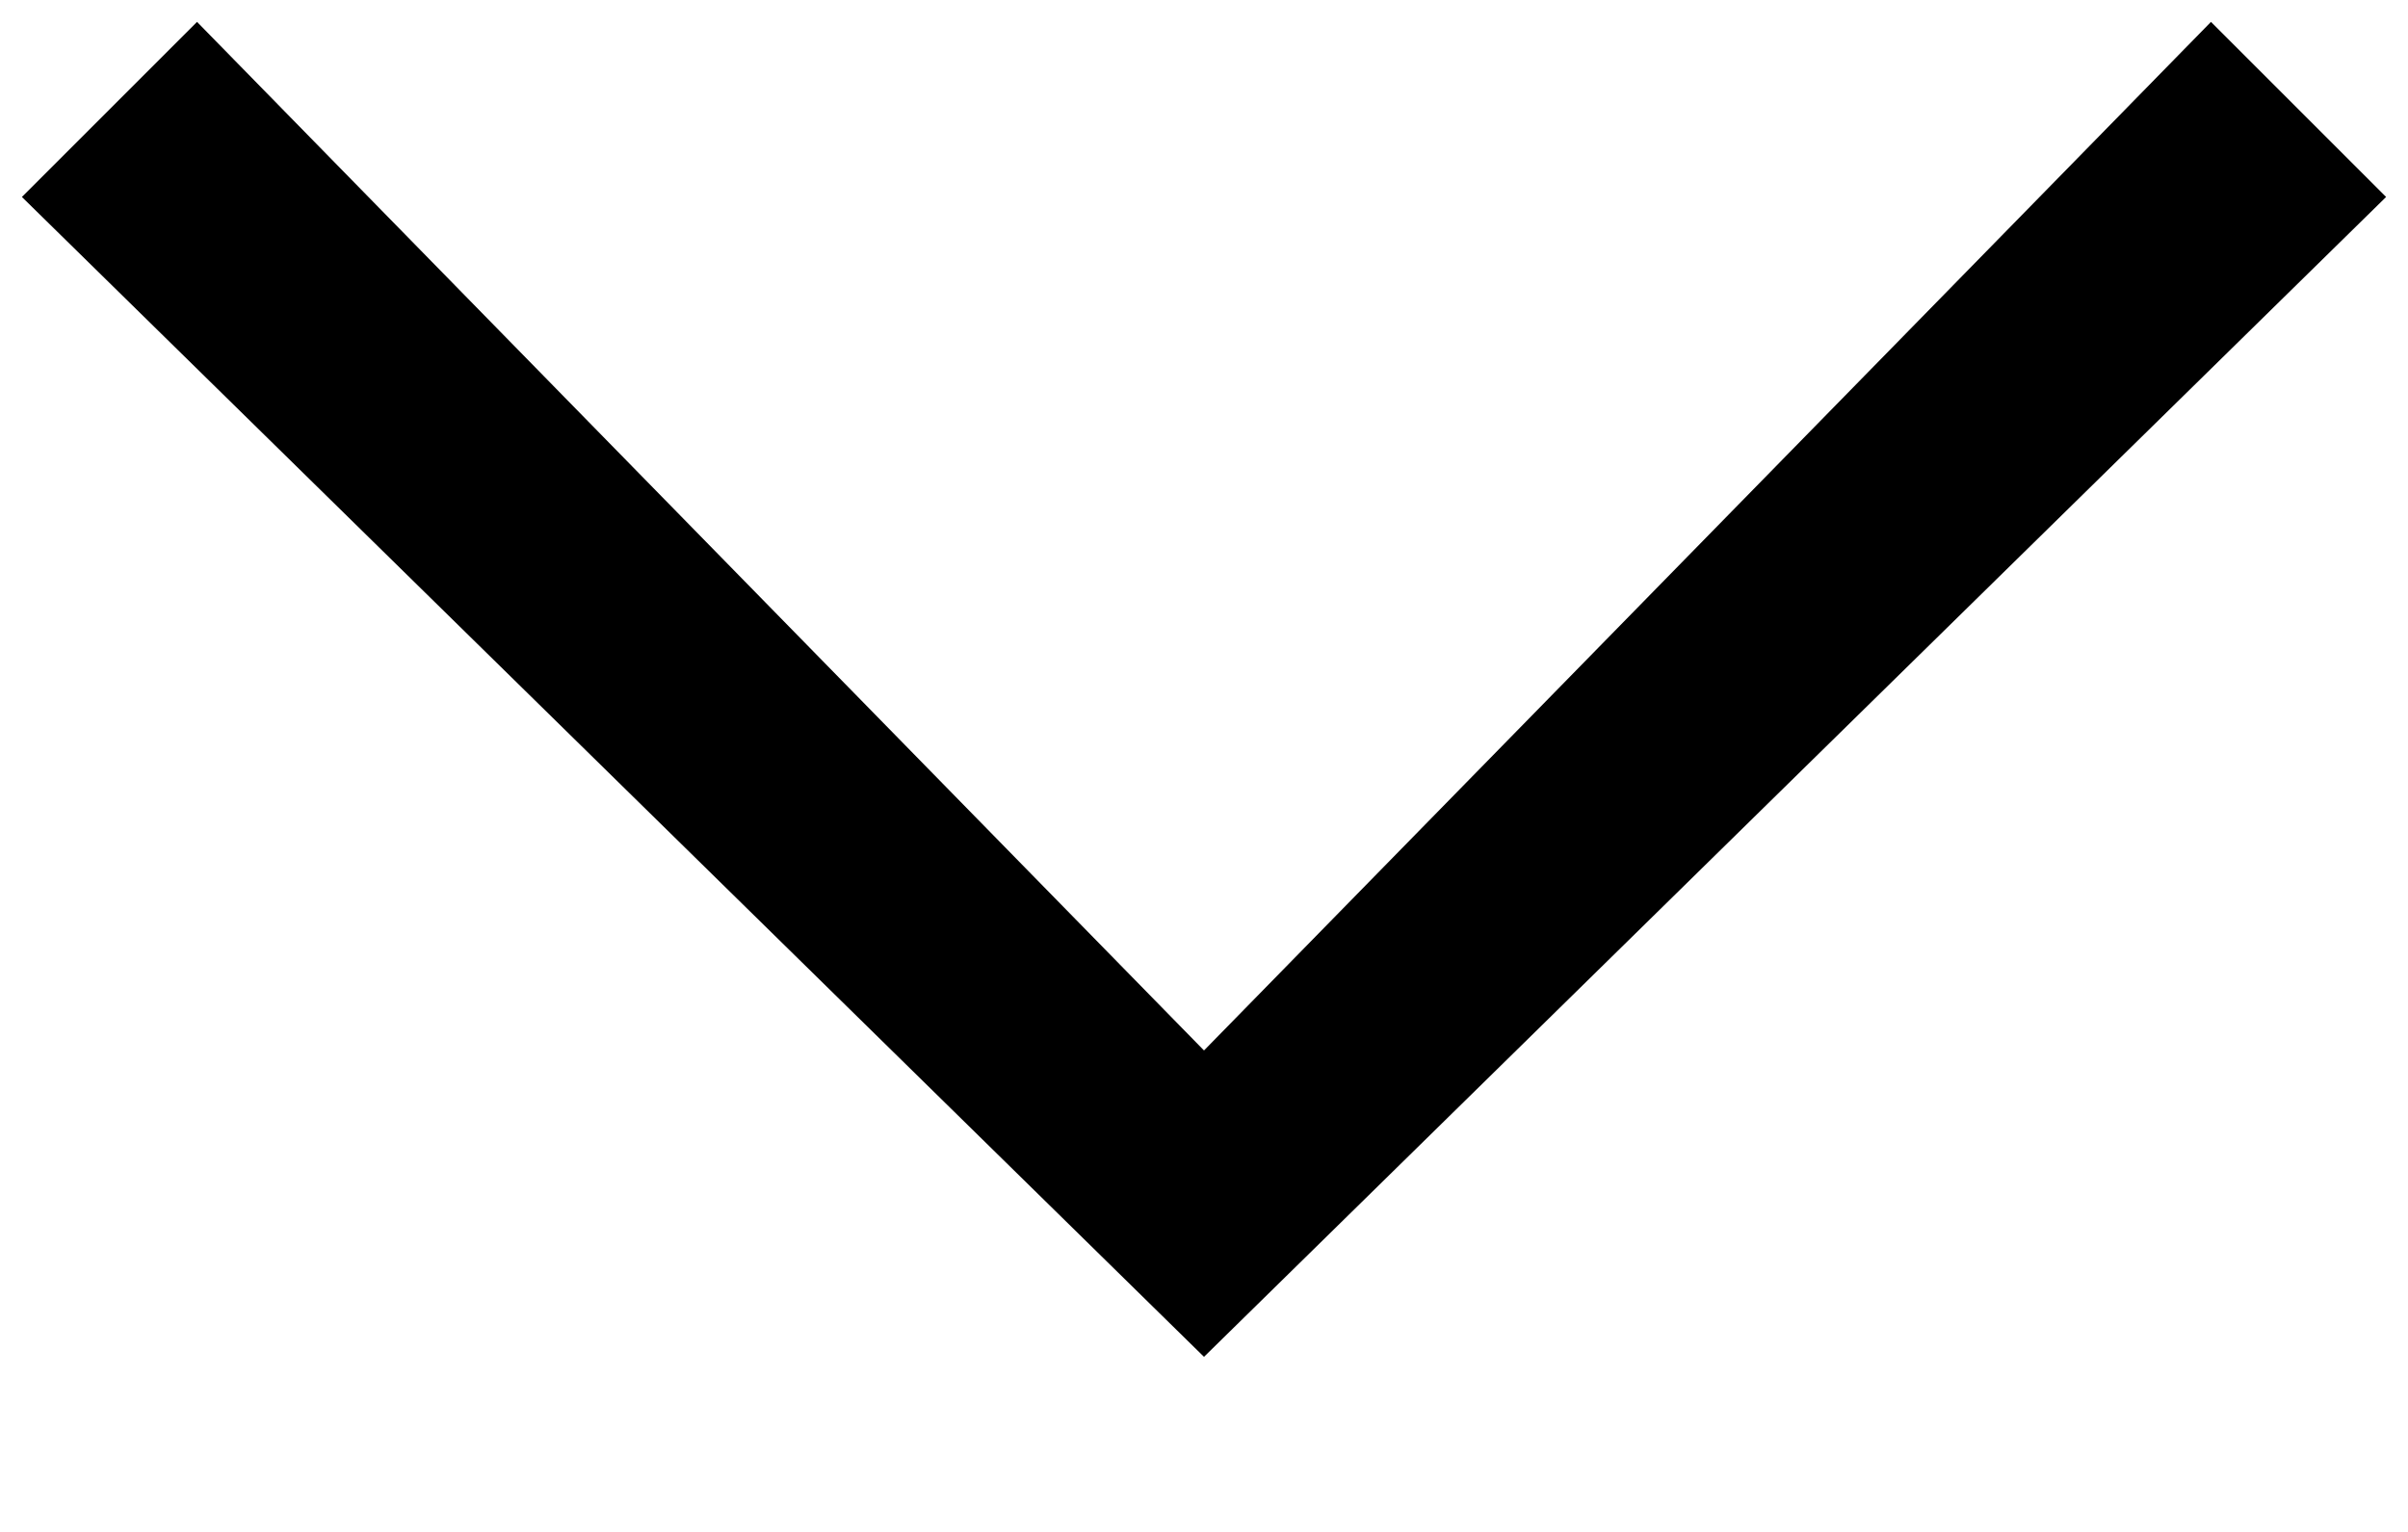
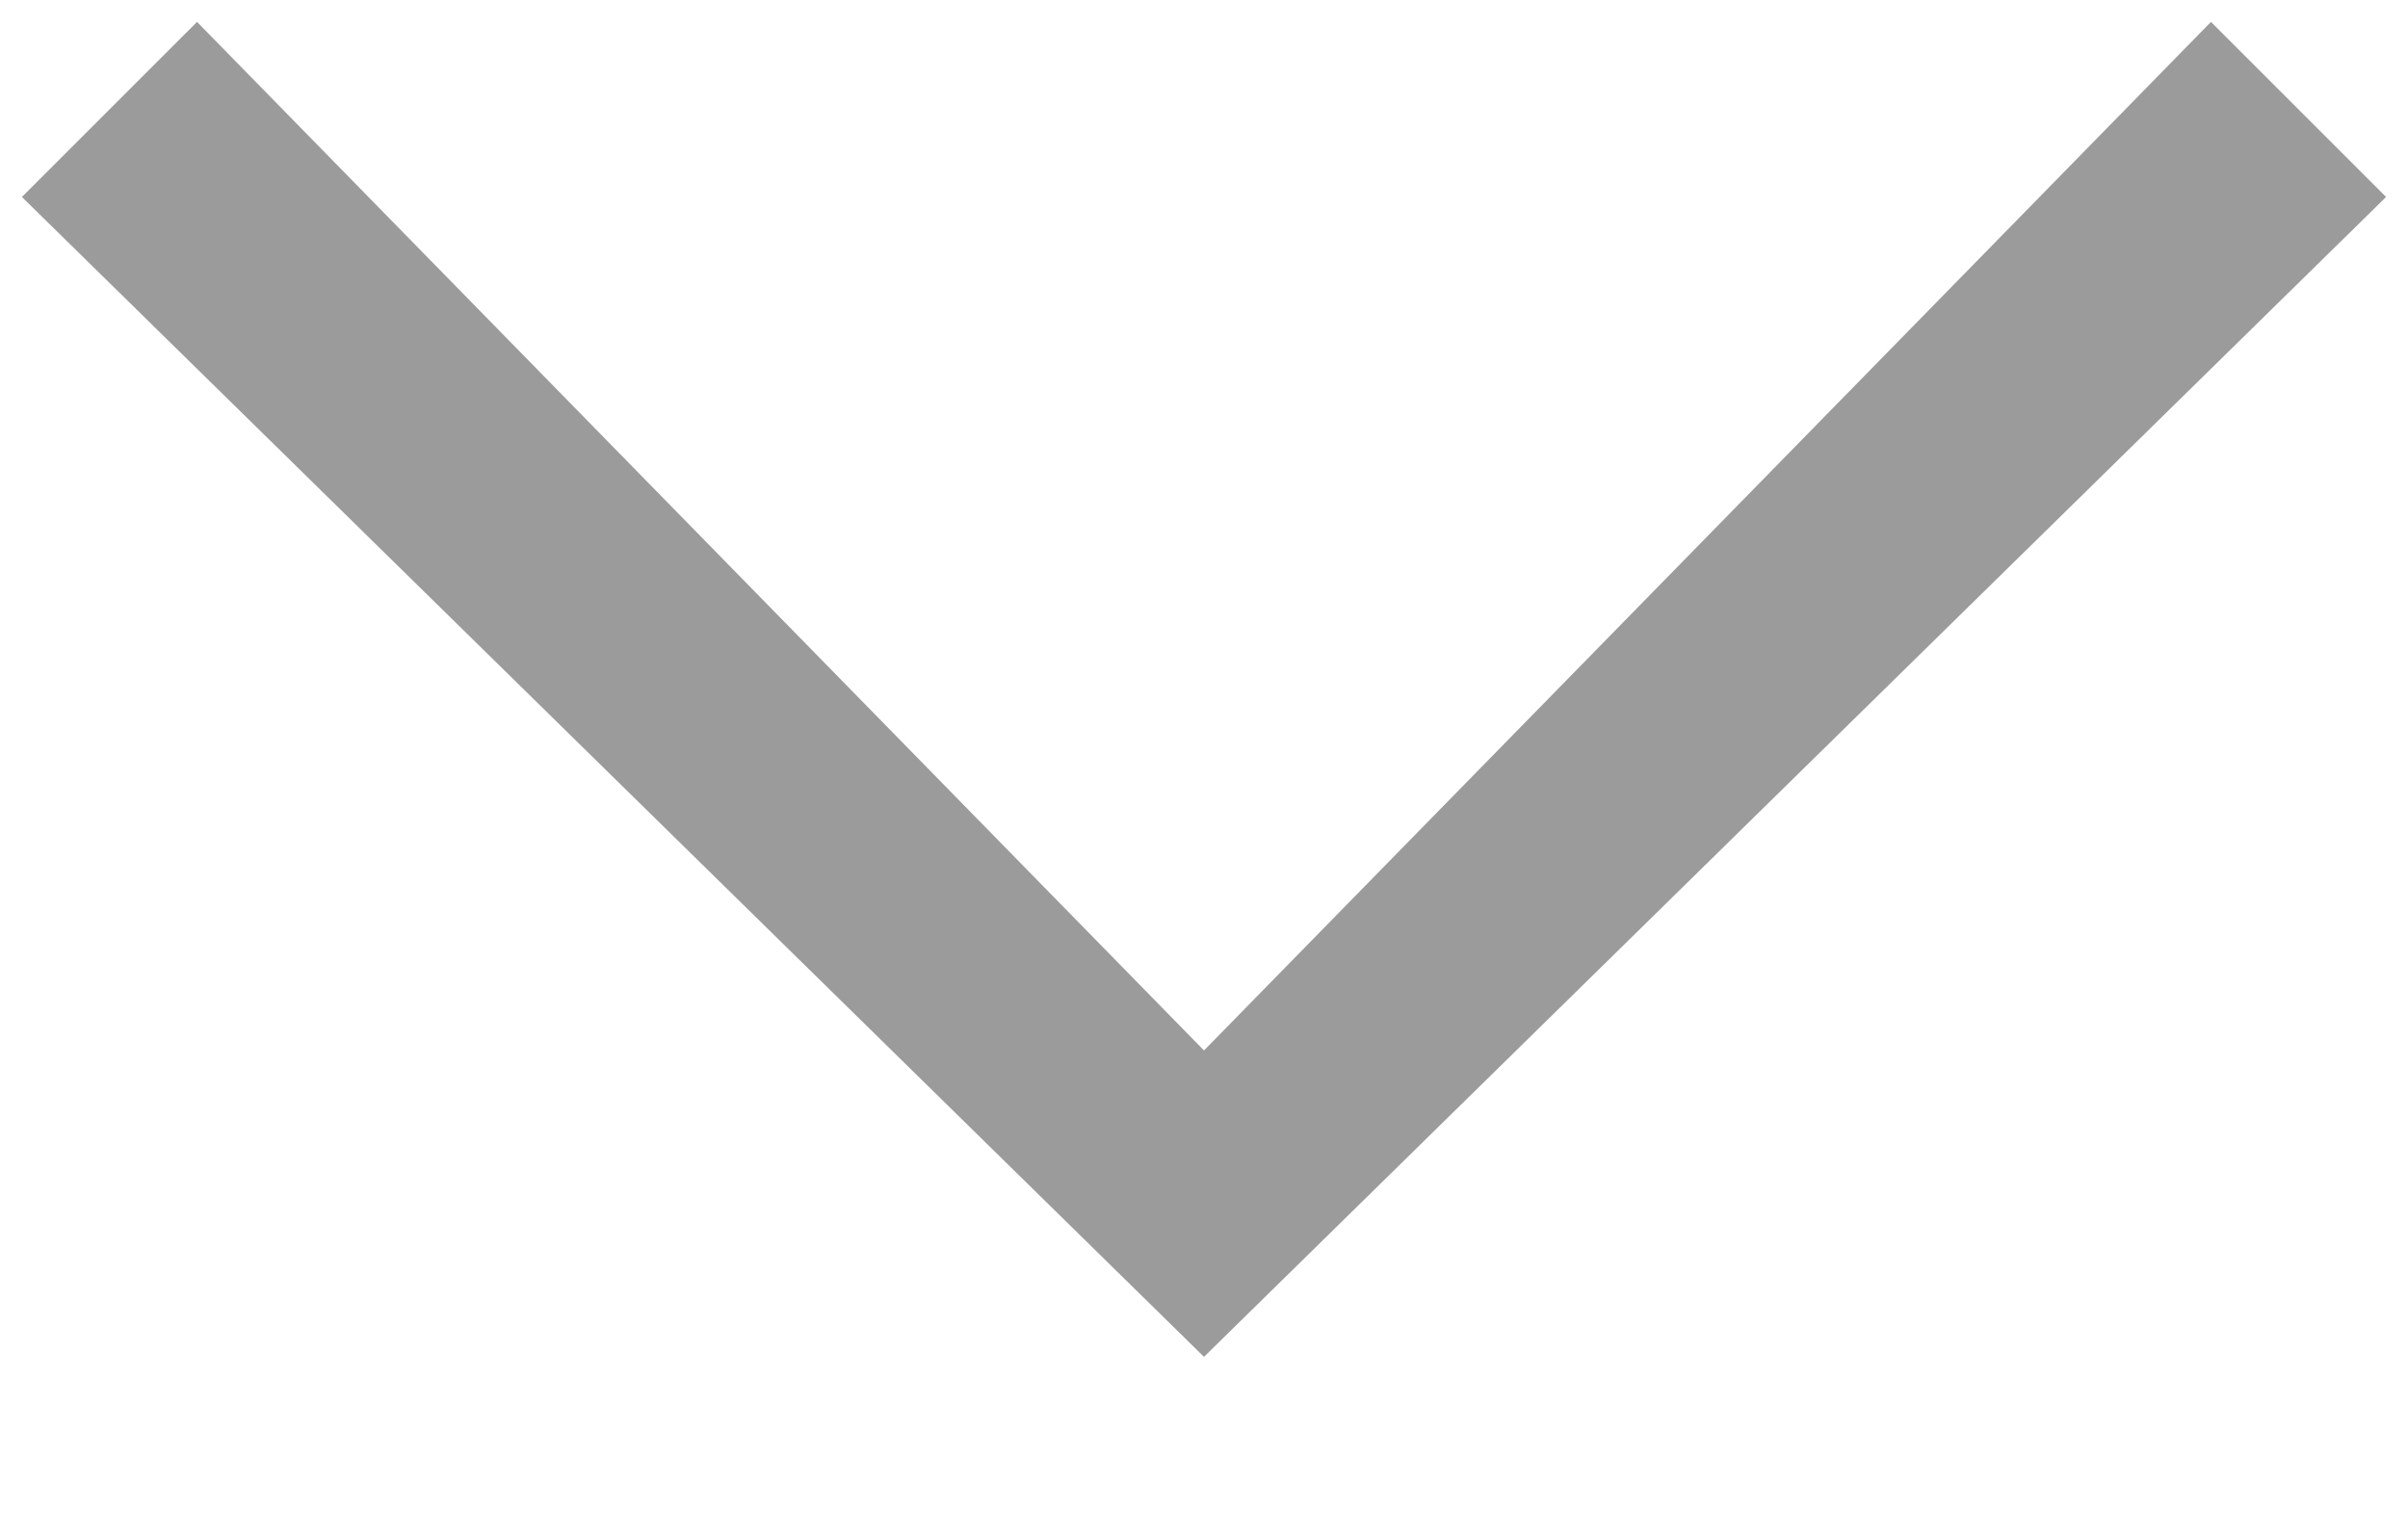
<svg xmlns="http://www.w3.org/2000/svg" version="1.1" id="Layer_1" x="0px" y="0px" viewBox="0 0 11 7" style="enable-background:new 0 0 11 7;" xml:space="preserve">
-   <polygon points="5.5,6.2 0.1,0.9 0.9,0.1 5.5,4.8 10.1,0.1 10.9,0.9 " />
+   <polygon style="fill:#9b9b9b" points="5.5,6.2 0.1,0.9 0.9,0.1 5.5,4.8 10.1,0.1 10.9,0.9 " />
</svg>
